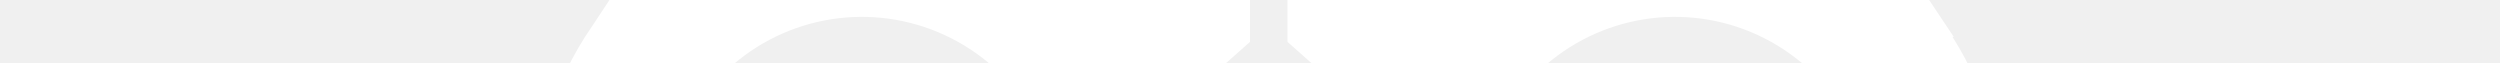
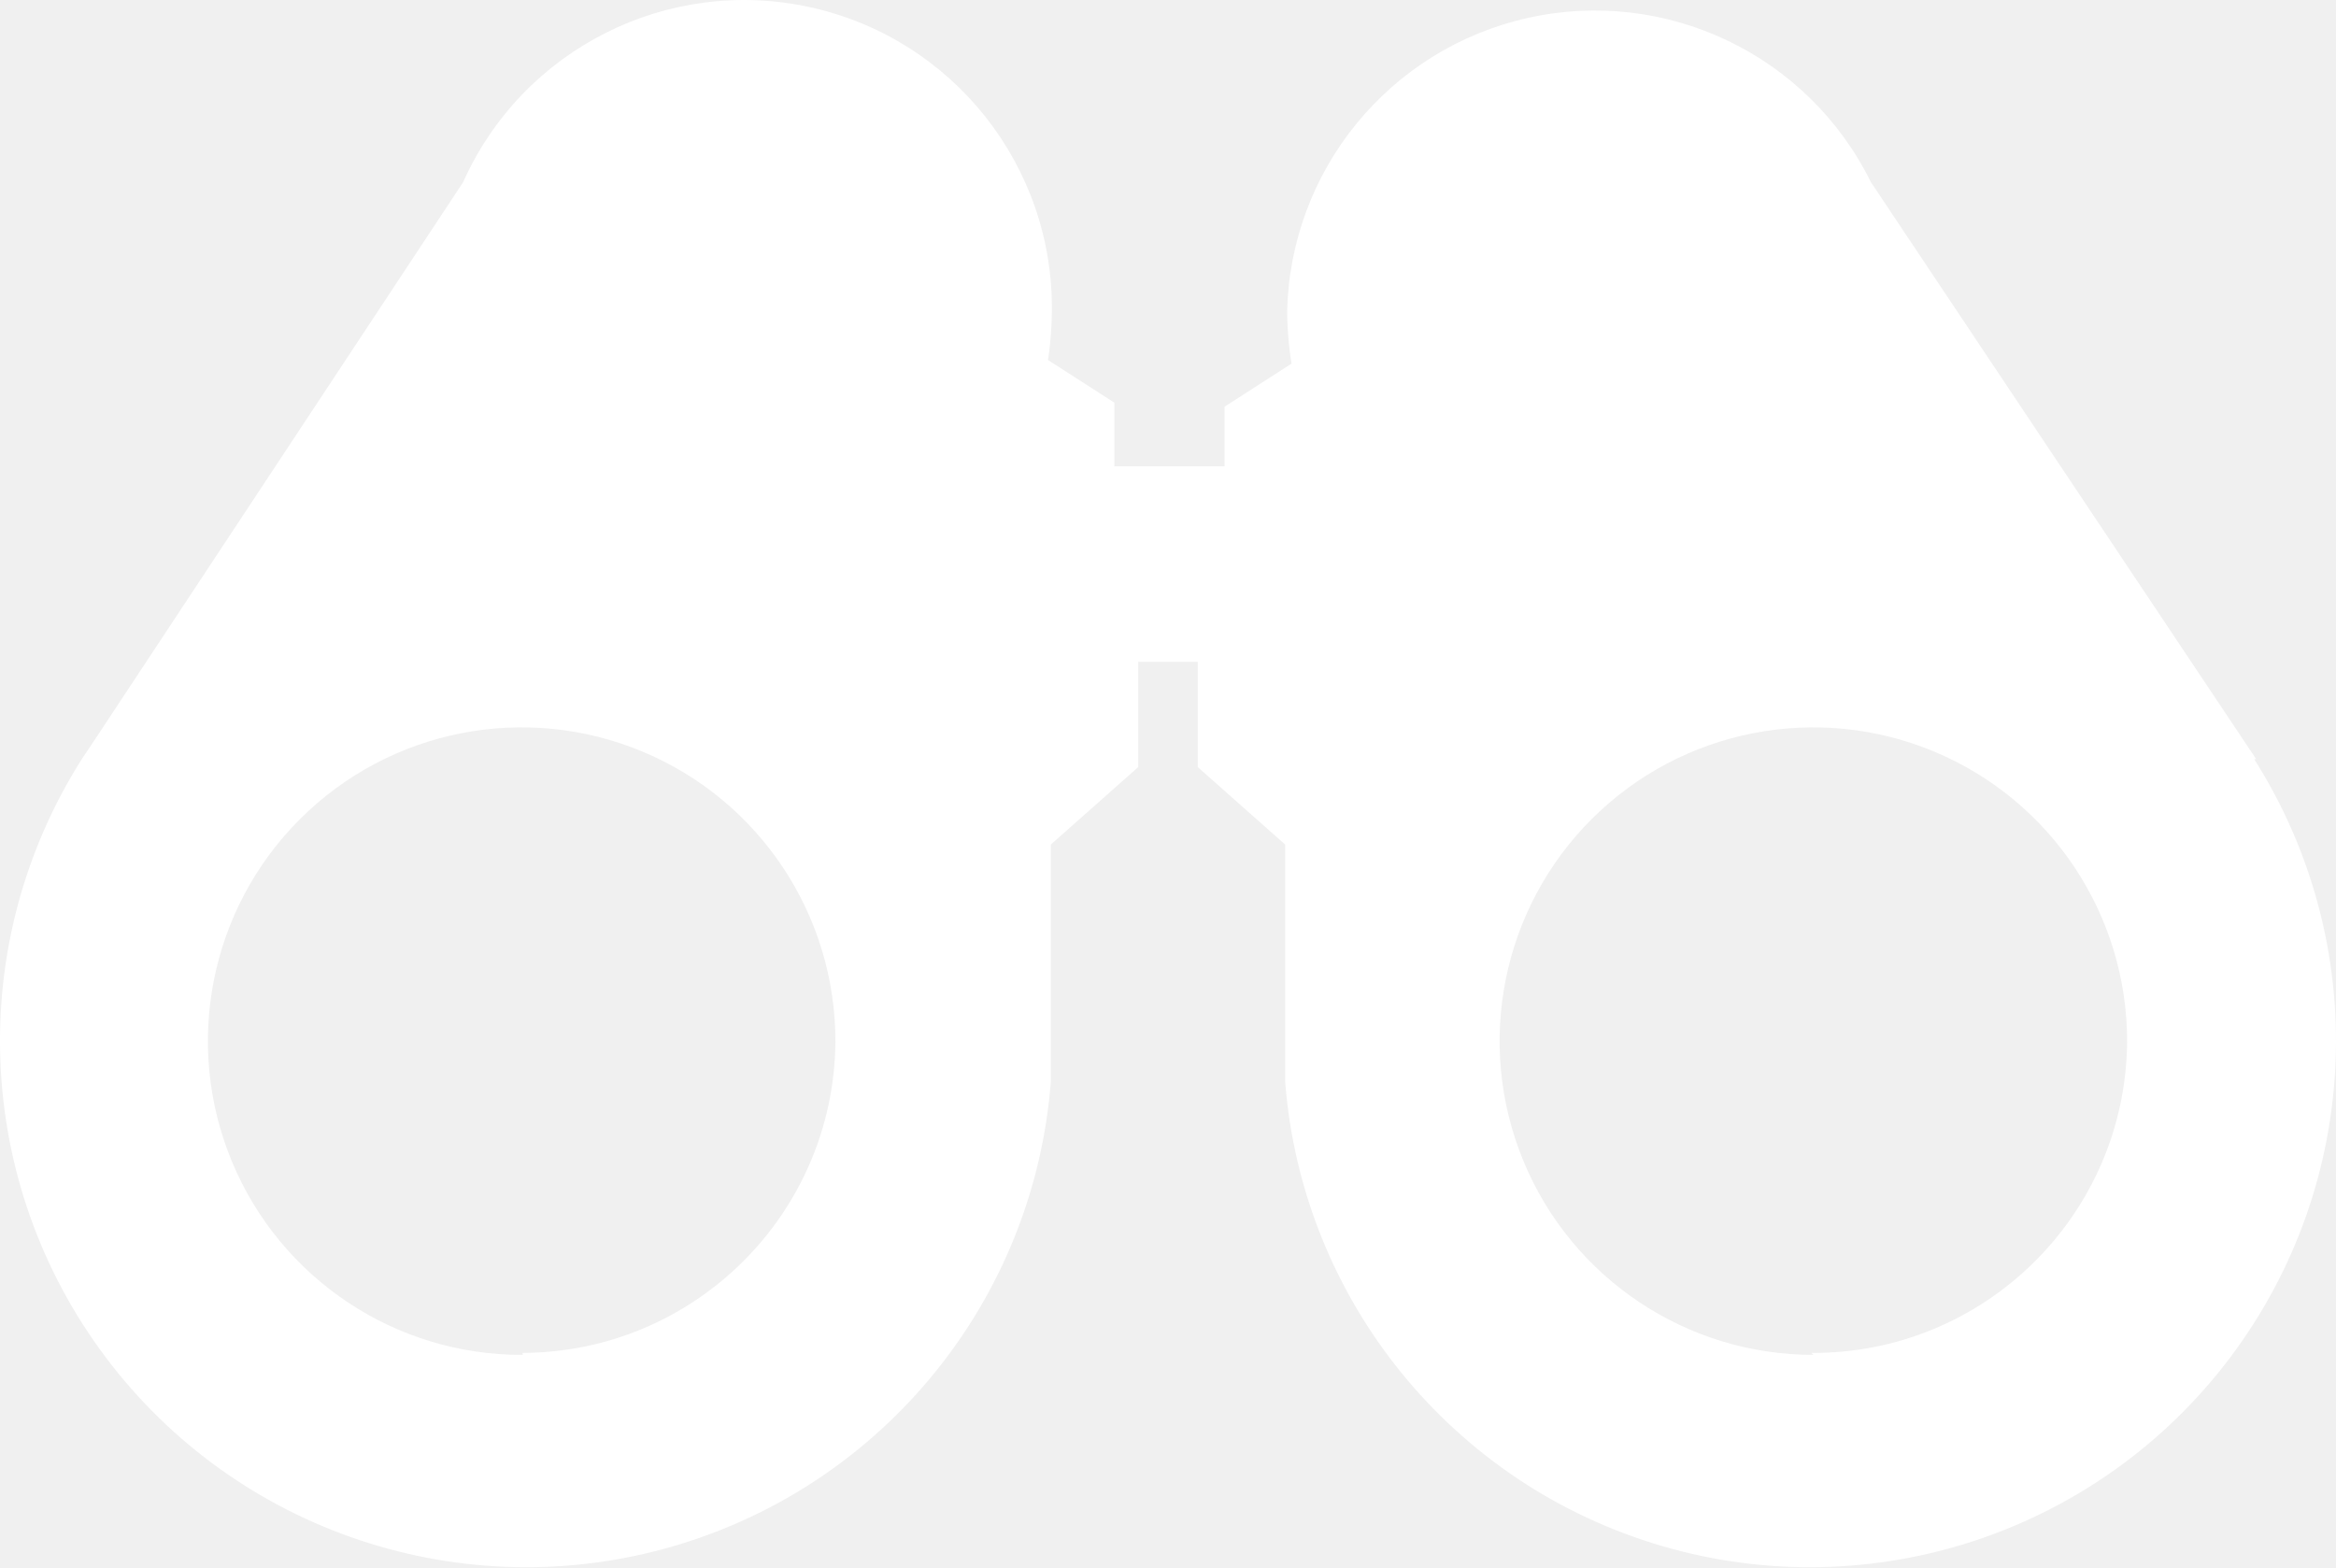
- <svg xmlns="http://www.w3.org/2000/svg" viewBox="-8.5 7 40 1">
-   <defs>
-     <style>.cls-1{fill:#fff;}</style>
-   </defs>
-   <g id="Layer_2" data-name="Layer 2">
-     <g id="Layer_1-2" data-name="Layer 1">
-       <path class="cls-1" d="M22.76,7.59h0l-.14-.21-3.74-5.6h0A3.1,3.1,0,0,0,13,3.09a3.51,3.51,0,0,0,.07.66h0v.38l0-.54-.7.45v.6H11.26V4l-.7-.45,0,.54V3.75h0a3.51,3.51,0,0,0,.07-.66A3.1,3.1,0,0,0,4.7,1.78h0L1,7.38l-.14.21h0a5.3,5.3,0,1,0,9.76,3.25l0,0v-.33s0-.08,0-.12,0-.19,0-.28l0-1.66.88-.78,0-1.06h.6l0,1.06.88.78,0,1.66c0,.09,0,.18,0,.28s0,.08,0,.12v.33l0,0a5.3,5.3,0,1,0,9.76-3.25Zm-17.46,6a3.16,3.16,0,1,1,3.15-3.15A3.16,3.16,0,0,1,5.3,13.57Zm13,0a3.16,3.16,0,1,1,3.16-3.15A3.16,3.16,0,0,1,18.28,13.57Z" />
-     </g>
+ <svg xmlns="http://www.w3.org/2000/svg" width="211.752" height="142.058" viewBox="0 0 211.752 142.058" version="1.1" id="svg5">
+   <defs id="defs9" />
+   <g id="surface1" transform="translate(-76.82353,63.5006)">
+     <path style="fill:#ffffff;fill-opacity:1;fill-rule:nonzero;stroke:none" d="m 281.34,5.309 -1.262,-1.887 -33.656,-50.402 c -5.691,-11.543 -18.535,-17.695 -31.094,-14.898 -12.559,2.801 -21.578,13.824 -21.828,26.688 0.023,1.996 0.234,3.984 0.629,5.941 v 3.422 -4.863 l -6.301,4.051 v 5.402 h -9.988 V -27 l -6.301,-4.051 V -26.191 -29.25 c 0.398,-1.957 0.609,-3.945 0.633,-5.941 0.191,-13.238 -8.949,-24.793 -21.879,-27.648 -12.934,-2.859 -26.09,3.77 -31.492,15.859 L 85.5,3.422 84.238,5.309 c -10.625,16.758 -9.766,38.344 2.156,54.203 11.922,15.863 32.418,22.688 51.465,17.141 19.051,-5.551 32.68,-22.309 34.219,-42.094 v -2.969 c 0,0 0,-0.719 0,-1.078 0,-0.363 0,-1.711 0,-2.523 v -14.938 L 180,6.031 v -9.543 h 5.398 V 6.031 l 7.922,7.02 v 14.938 c 0,0.812 0,1.621 0,2.523 0,0.898 0,0.719 0,1.078 v 2.969 c 1.543,19.785 15.168,36.543 34.219,42.094 19.051,5.547 39.547,-1.277 51.469,-17.141 11.918,-15.859 12.777,-37.445 2.152,-54.203 z m -157.141,54 C 112.68,59.348 102.277,52.43 97.852,41.797 93.426,31.16 95.855,18.906 104,10.762 112.145,2.613 124.398,0.188 135.035,4.613 c 10.637,4.426 17.551,14.828 17.516,26.348 -0.148,15.566 -12.785,28.121 -28.352,28.168 z m 117,0 c -11.512,0 -21.887,-6.938 -26.281,-17.574 -4.398,-10.641 -1.949,-22.879 6.203,-31.008 8.152,-8.125 20.402,-10.535 31.023,-6.105 10.625,4.43 17.531,14.828 17.496,26.34 -0.148,15.672 -12.949,28.27 -28.621,28.168 z m 0,0" id="path2" />
  </g>
</svg>
